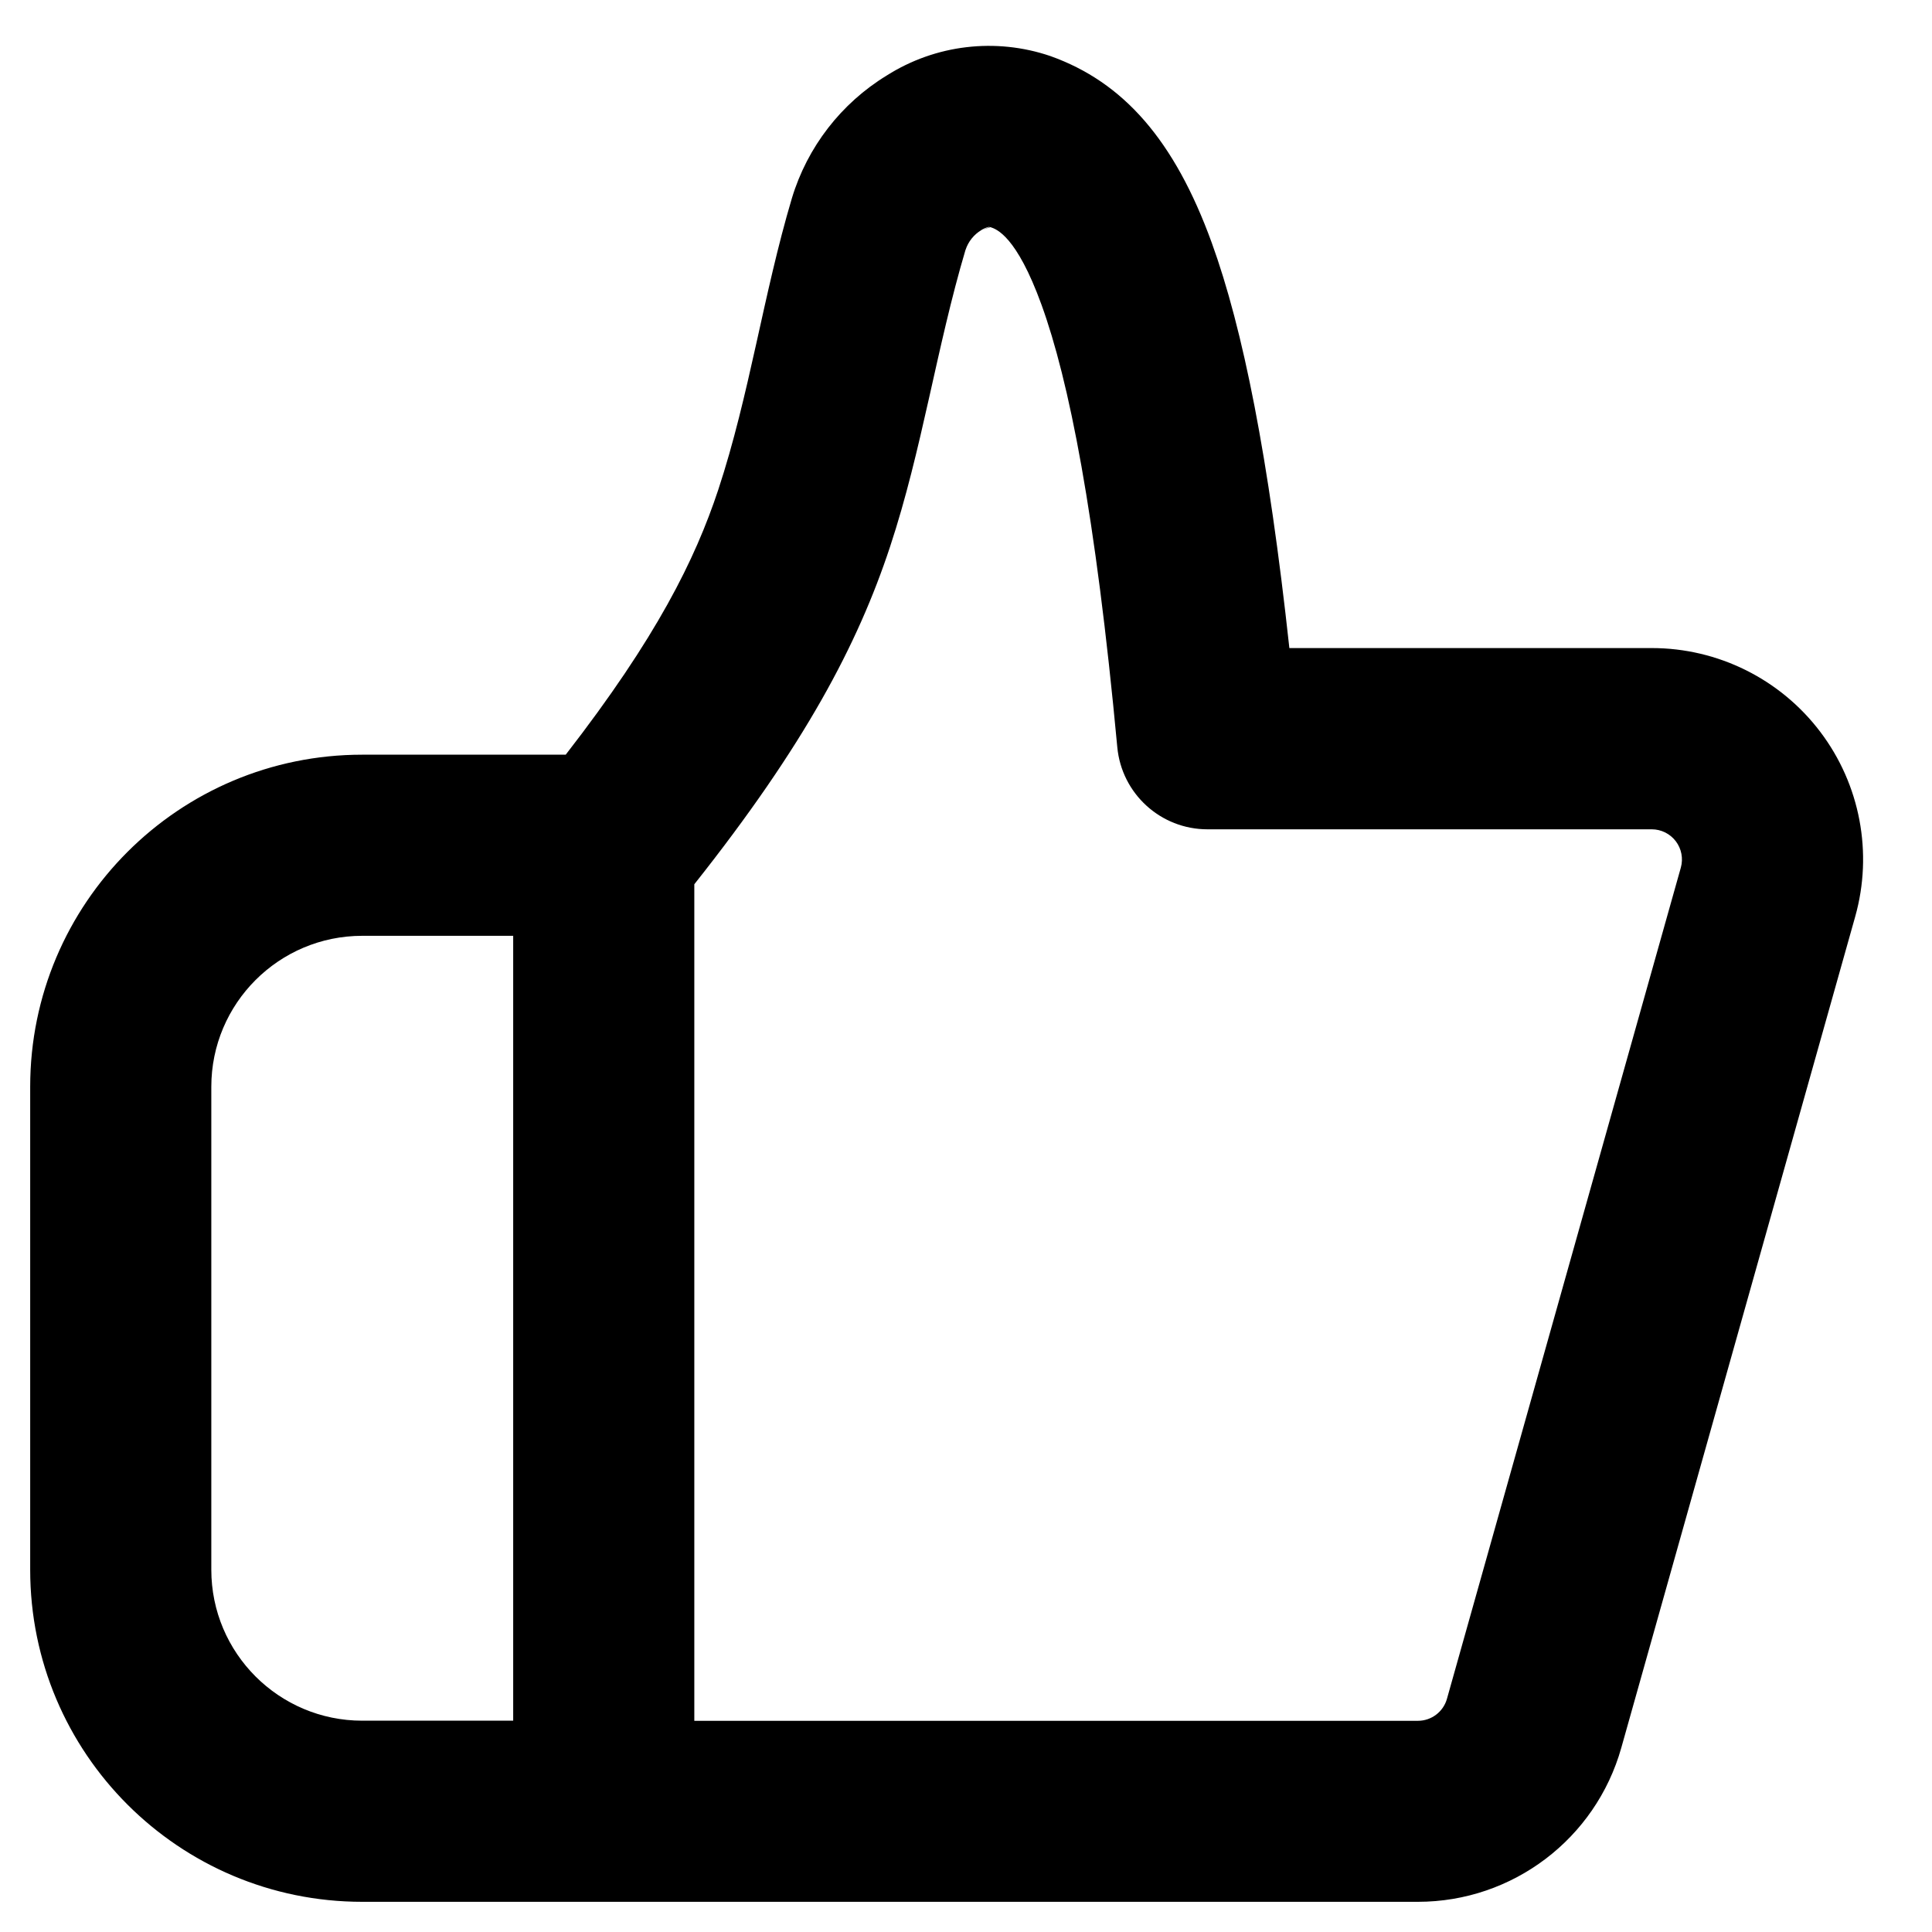
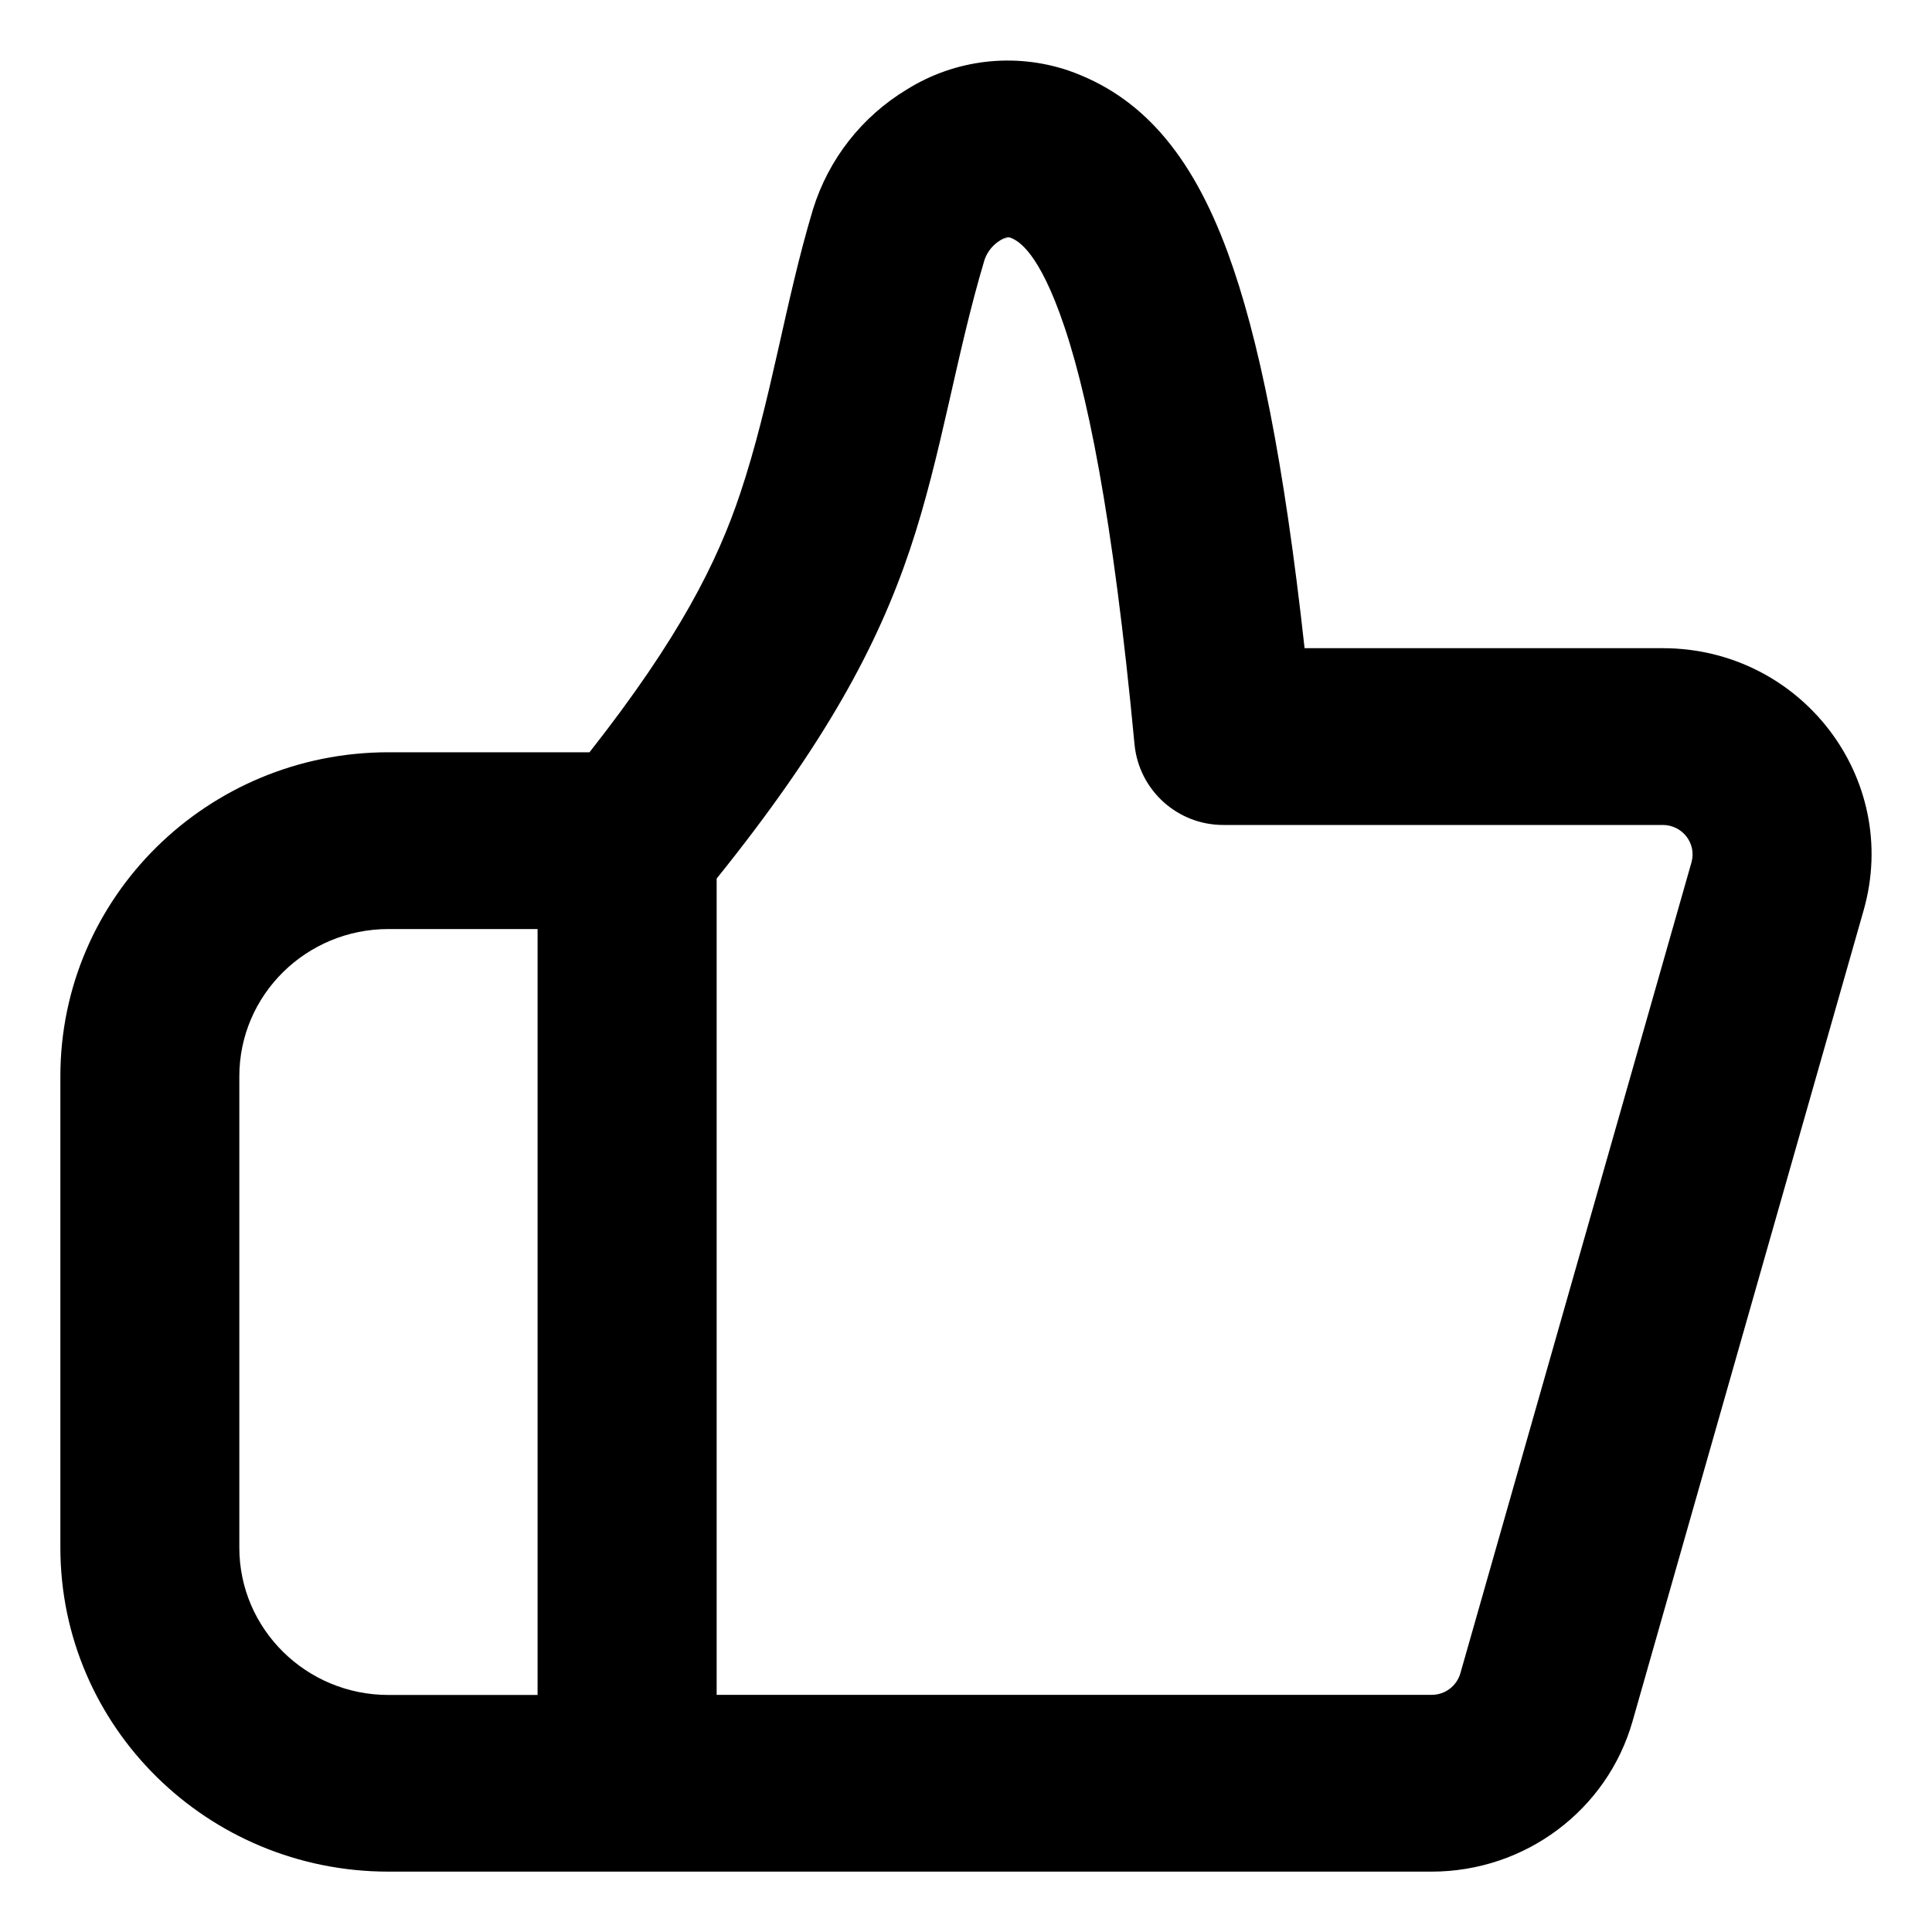
<svg xmlns="http://www.w3.org/2000/svg" viewBox="0 0 16 16">
-   <path fill-rule="evenodd" d="M8.698.464a1.58 1.58 0 0 0-1.354.161 1.8 1.8 0 0 0-.786 1.017c-.237.796-.35 1.627-.61 2.415-.191.575-.508 1.22-1.263 2.193H3A2.75 2.75 0 0 0 .25 9v4A2.75 2.75 0 0 0 3 15.75h8.743a1.75 1.75 0 0 0 1.684-1.276l1.937-6.883a1.75 1.75 0 0 0-1.684-2.224h-3.002c-.172-1.58-.383-2.64-.643-3.357-.308-.848-.73-1.33-1.337-1.546M7.996 2.07a.3.3 0 0 1 .132-.165l.074-.024c.05.016.216.072.423.642.227.625.447 1.724.628 3.665a.75.75 0 0 0 .747.68h3.68a.25.25 0 0 1 .24.317l-1.937 6.884a.25.25 0 0 1-.24.182H5.75V7.323c.914-1.153 1.353-1.984 1.621-2.795.266-.804.384-1.648.625-2.459Zm.132-.165.07-.026H8.19a.2.2 0 0 0-.063.026ZM4.25 14.25v-6.5H3c-.69 0-1.25.56-1.25 1.25v4c0 .69.56 1.25 1.25 1.25z" clip-rule="evenodd" />
+   <path fill-rule="evenodd" d="M8.848.584A1.575 1.575 0 0 0 7.51.741a1.77 1.77 0 0 0-.777.992c-.234.777-.346 1.588-.604 2.357-.188.561-.5 1.19-1.247 2.14H3.217C1.717 6.23.5 7.431.5 8.913v3.904c0 1.482 1.217 2.683 2.717 2.683h8.639c.774 0 1.454-.509 1.664-1.245l1.914-6.717c.31-1.09-.518-2.17-1.664-2.17h-2.966c-.17-1.542-.379-2.576-.636-3.275-.304-.828-.722-1.3-1.32-1.509ZM8.154 2.15a.305.305 0 0 1 .13-.16l.074-.025c.049.017.213.072.417.627.225.61.442 1.682.621 3.576a.738.738 0 0 0 .738.664h3.636c.164 0 .282.154.238.31l-1.914 6.716a.247.247 0 0 1-.238.178H5.935v-6.76C6.838 6.153 7.27 5.342 7.536 4.55c.263-.784.38-1.608.618-2.4Zm.13-.16.07-.026h-.008a.176.176 0 0 0-.062.026ZM4.452 14.036V7.694H3.217c-.682 0-1.235.546-1.235 1.22v3.903c0 .673.553 1.22 1.235 1.22h1.235Z" clip-rule="evenodd" />
</svg>
